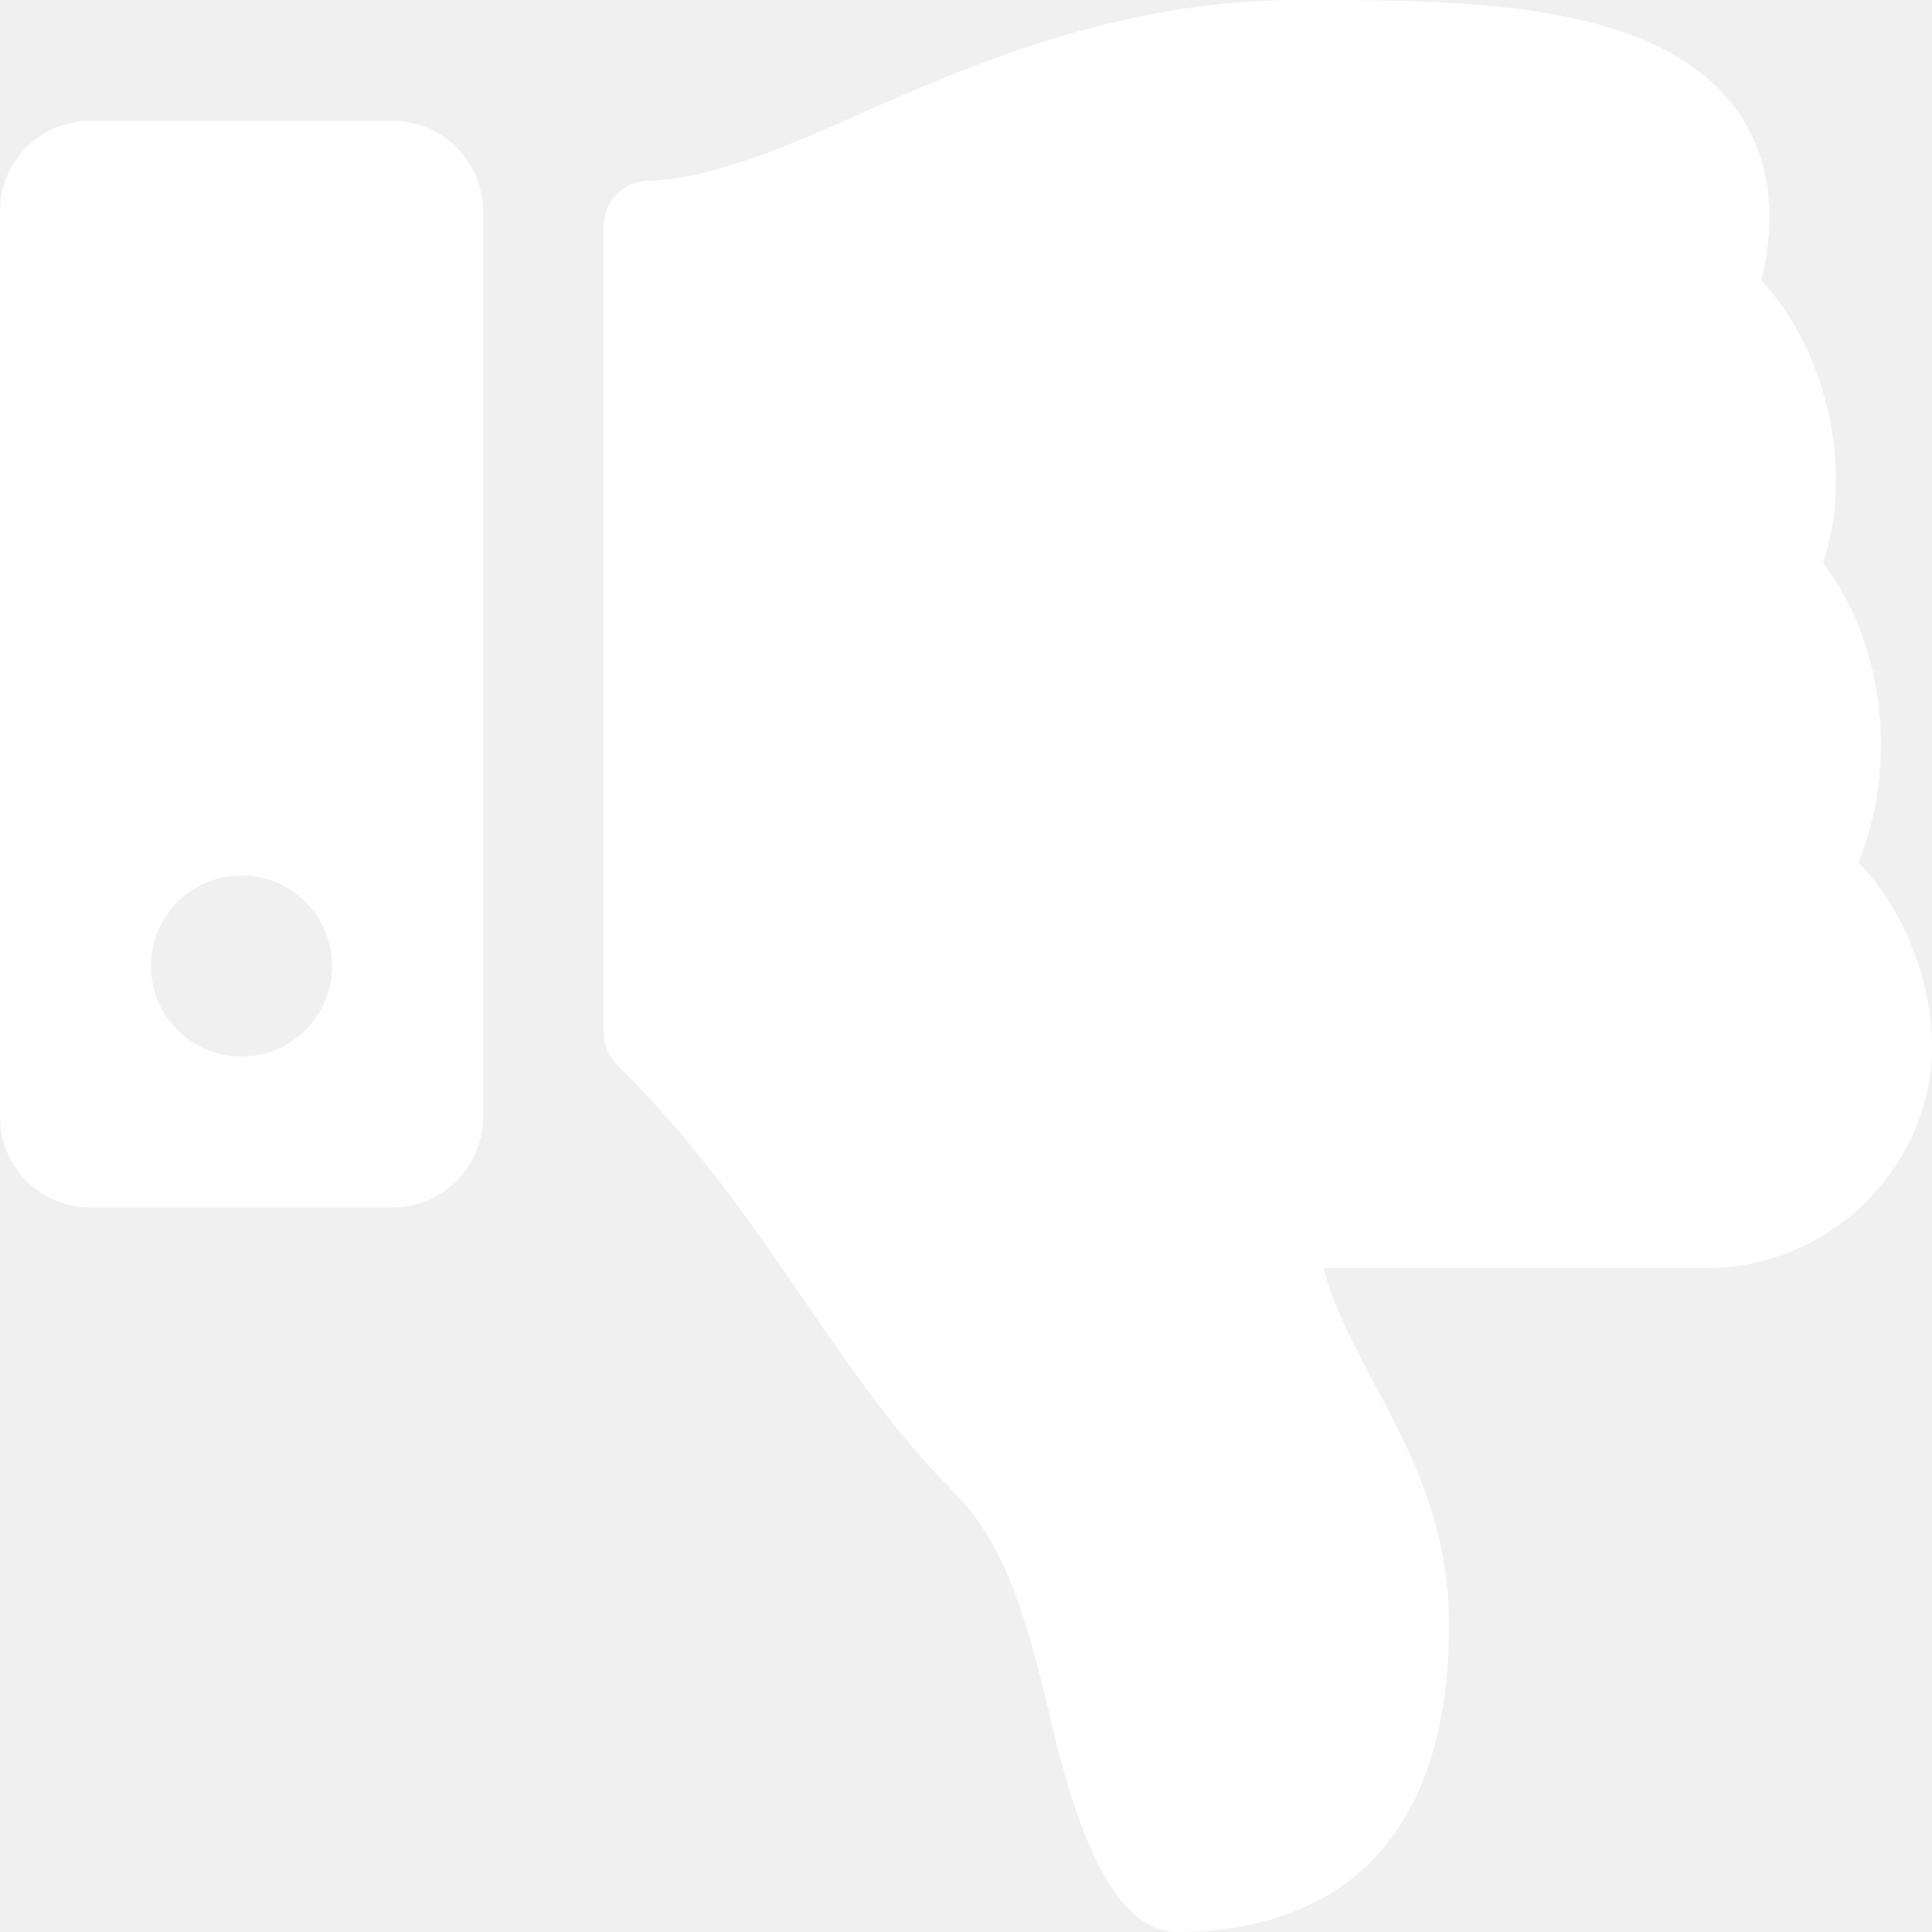
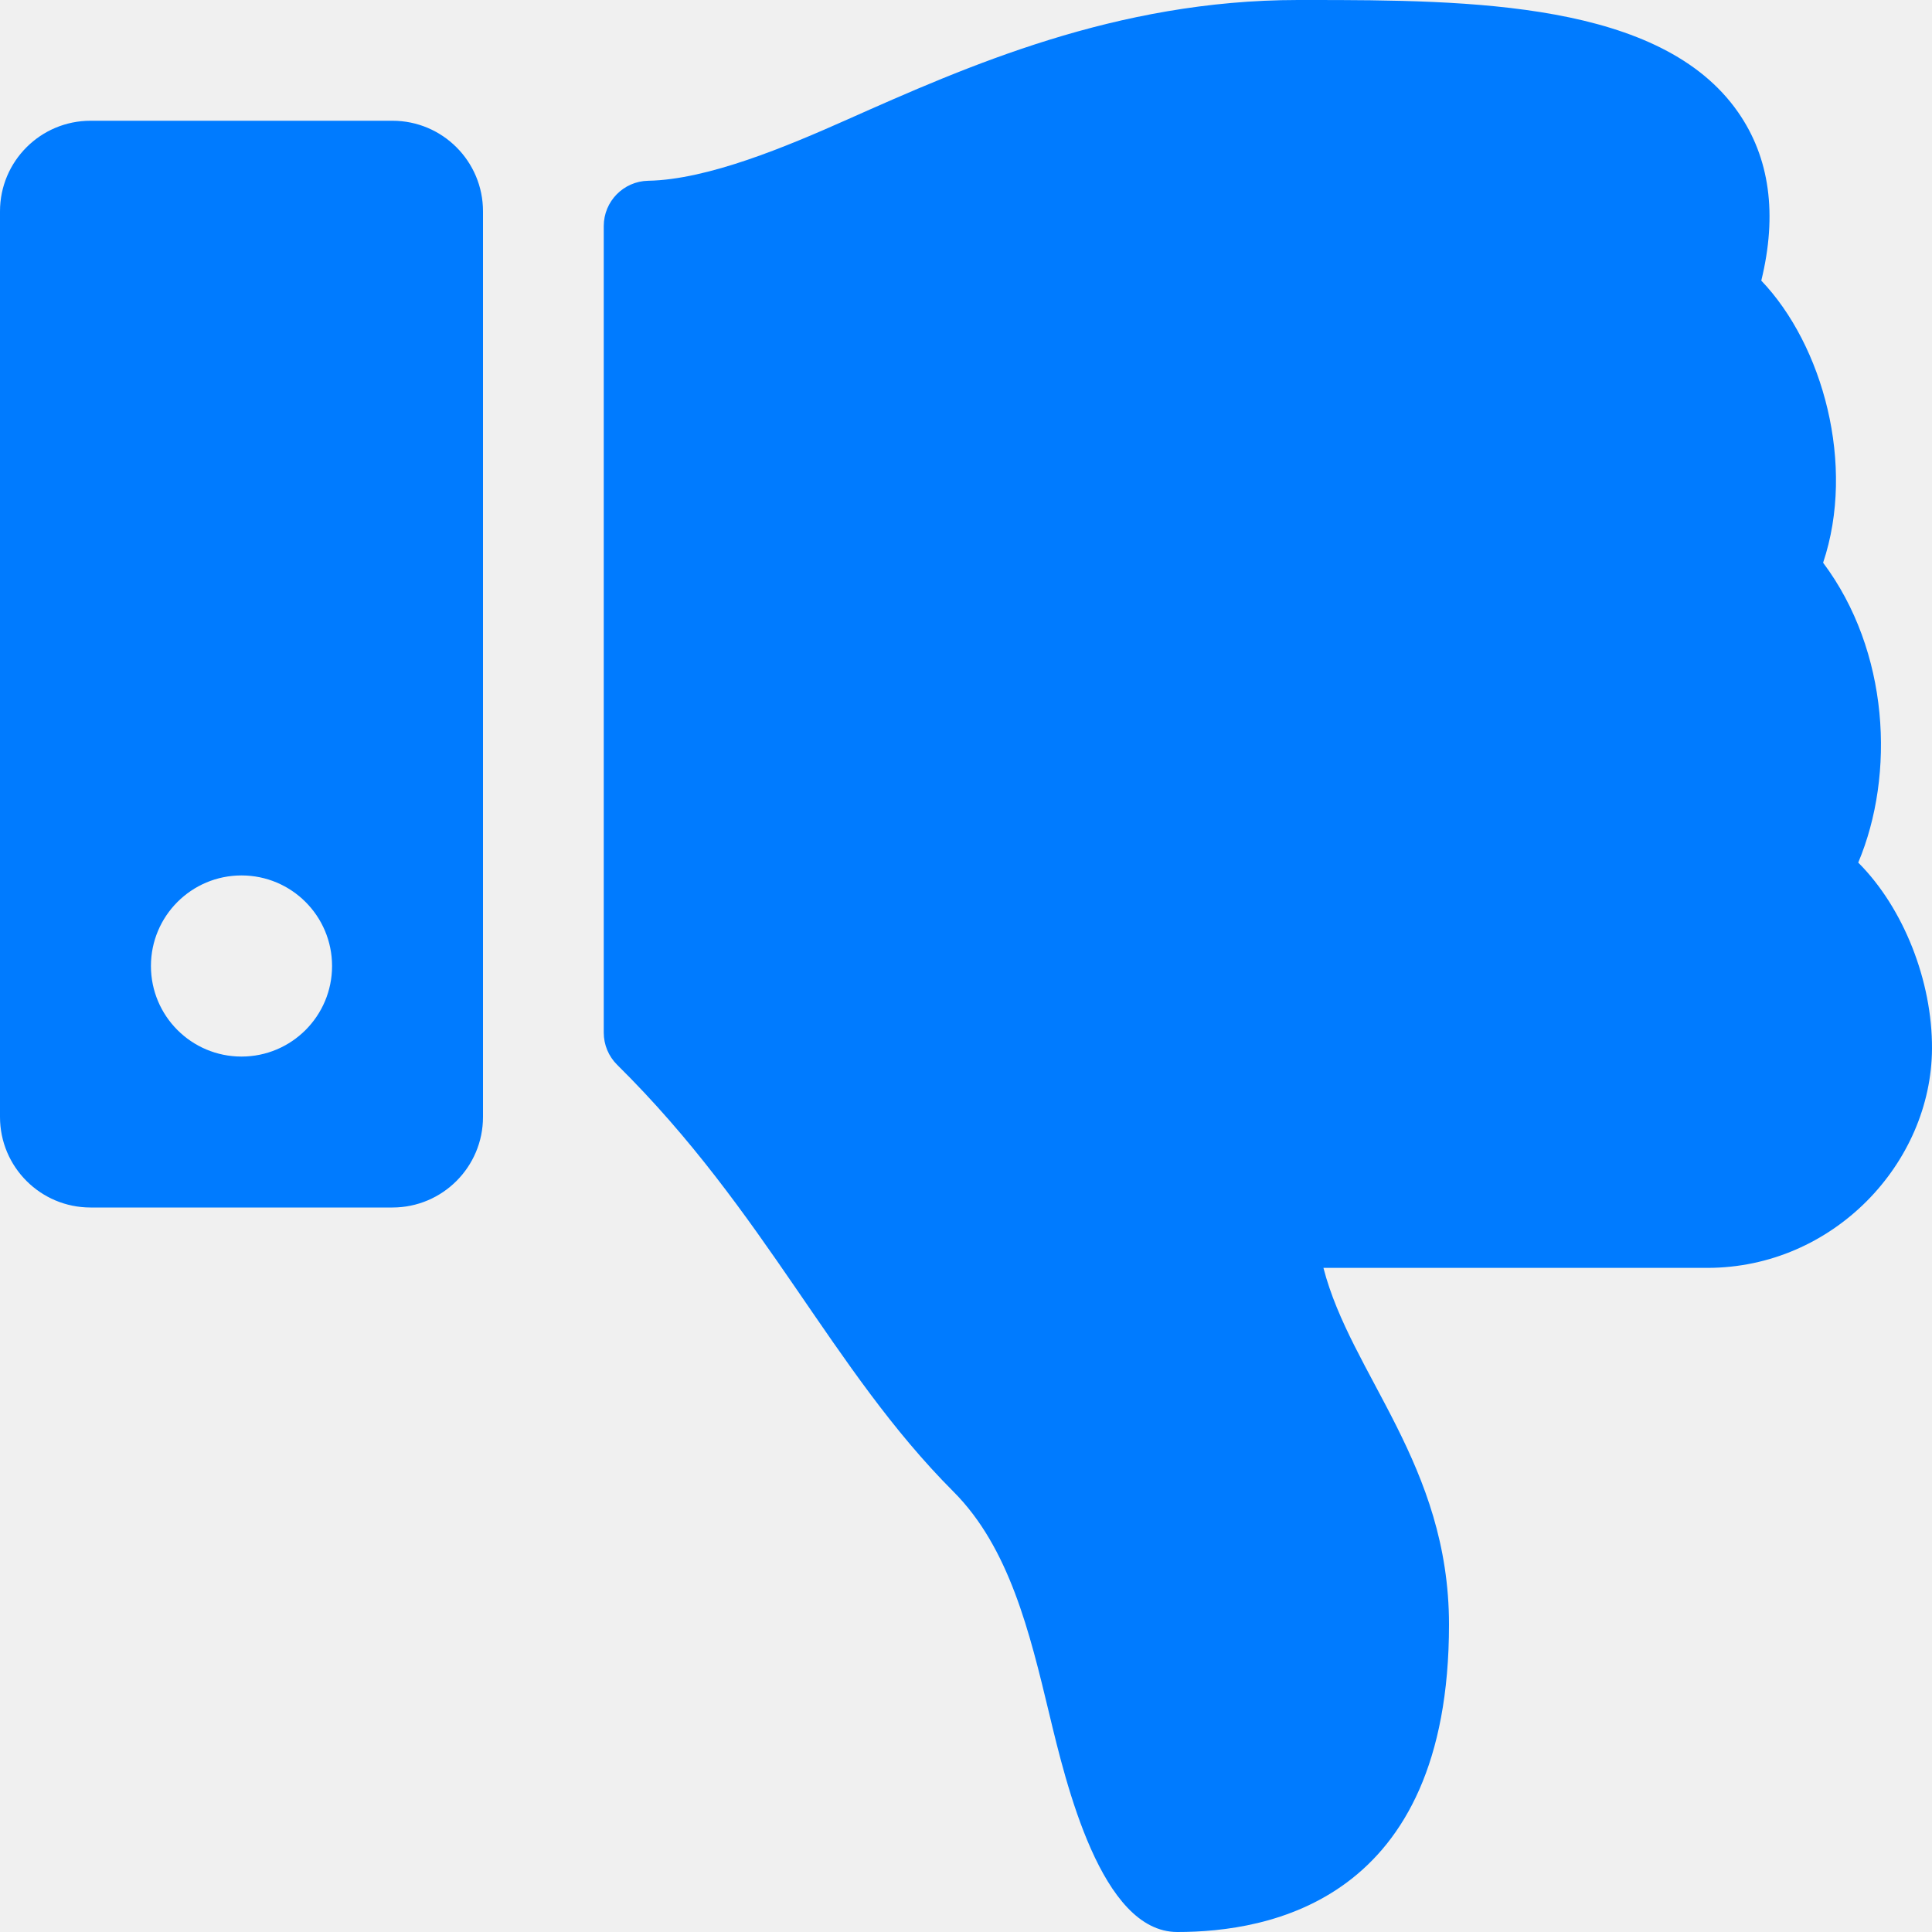
<svg xmlns="http://www.w3.org/2000/svg" aria-hidden="true" focusable="false" data-prefix="fas" data-icon="thumbs-down" class="svg-inline--fa fa-thumbs-down fa-w-16" role="img" viewBox="0 0 512 512">
-   <path fill="#fff" d="M0 56v240c0 13.255 10.745 24 24 24h80c13.255 0 24-10.745 24-24V56c0-13.255-10.745-24-24-24H24C10.745 32 0 42.745 0 56zm40 200c0-13.255 10.745-24 24-24s24 10.745 24 24-10.745 24-24 24-24-10.745-24-24zm272 256c-20.183 0-29.485-39.293-33.931-57.795-5.206-21.666-10.589-44.07-25.393-58.902-32.469-32.524-49.503-73.967-89.117-113.111a11.98 11.98 0 0 1-3.558-8.521V59.901c0-6.541 5.243-11.878 11.783-11.998 15.831-.29 36.694-9.079 52.651-16.178C256.189 17.598 295.709.017 343.995 0h2.844c42.777 0 93.363.413 113.774 29.737 8.392 12.057 10.446 27.034 6.148 44.632 16.312 17.053 25.063 48.863 16.382 74.757 17.544 23.432 19.143 56.132 9.308 79.469l.11.11c11.893 11.949 19.523 31.259 19.439 49.197-.156 30.352-26.157 58.098-59.553 58.098H350.723C358.03 364.34 384 388.132 384 430.548 384 504 336 512 312 512z" />
+   <path fill="#007bff" d="M0 56v240c0 13.255 10.745 24 24 24h80c13.255 0 24-10.745 24-24V56c0-13.255-10.745-24-24-24H24C10.745 32 0 42.745 0 56zm40 200c0-13.255 10.745-24 24-24s24 10.745 24 24-10.745 24-24 24-24-10.745-24-24zm272 256c-20.183 0-29.485-39.293-33.931-57.795-5.206-21.666-10.589-44.07-25.393-58.902-32.469-32.524-49.503-73.967-89.117-113.111a11.98 11.98 0 0 1-3.558-8.521V59.901c0-6.541 5.243-11.878 11.783-11.998 15.831-.29 36.694-9.079 52.651-16.178C256.189 17.598 295.709.017 343.995 0h2.844c42.777 0 93.363.413 113.774 29.737 8.392 12.057 10.446 27.034 6.148 44.632 16.312 17.053 25.063 48.863 16.382 74.757 17.544 23.432 19.143 56.132 9.308 79.469l.11.11c11.893 11.949 19.523 31.259 19.439 49.197-.156 30.352-26.157 58.098-59.553 58.098H350.723C358.03 364.34 384 388.132 384 430.548 384 504 336 512 312 512z" />
</svg>
